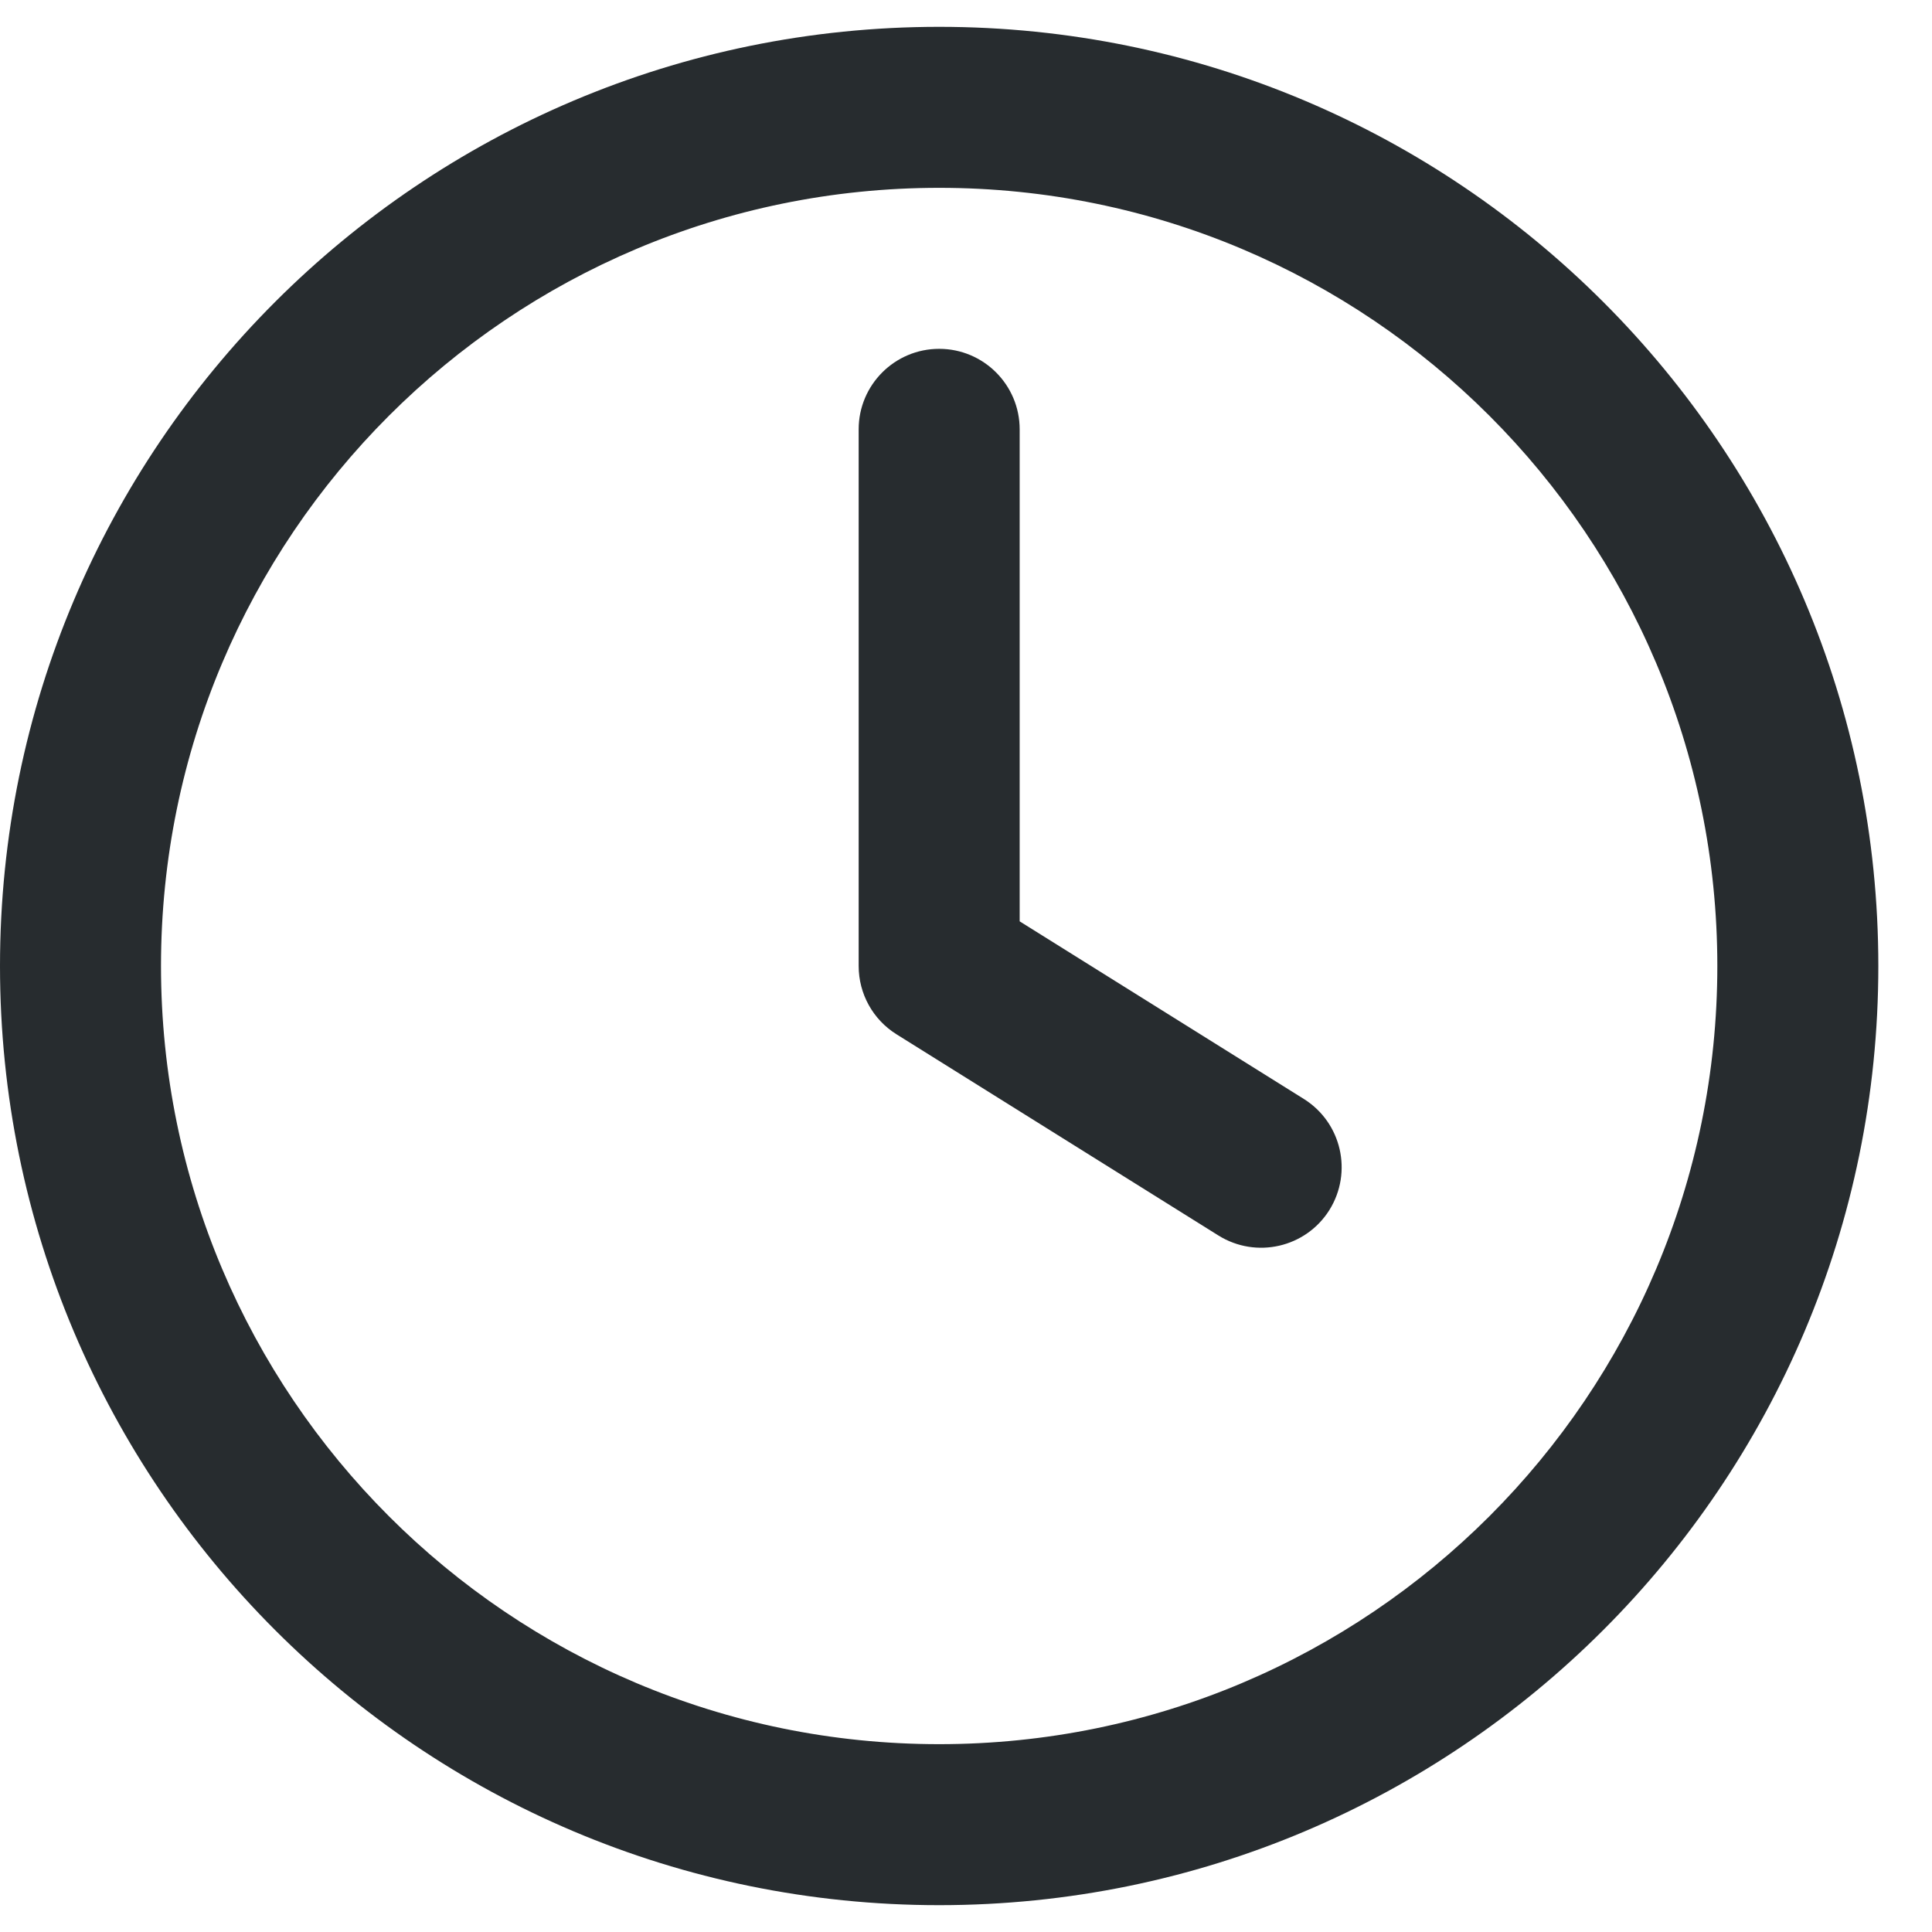
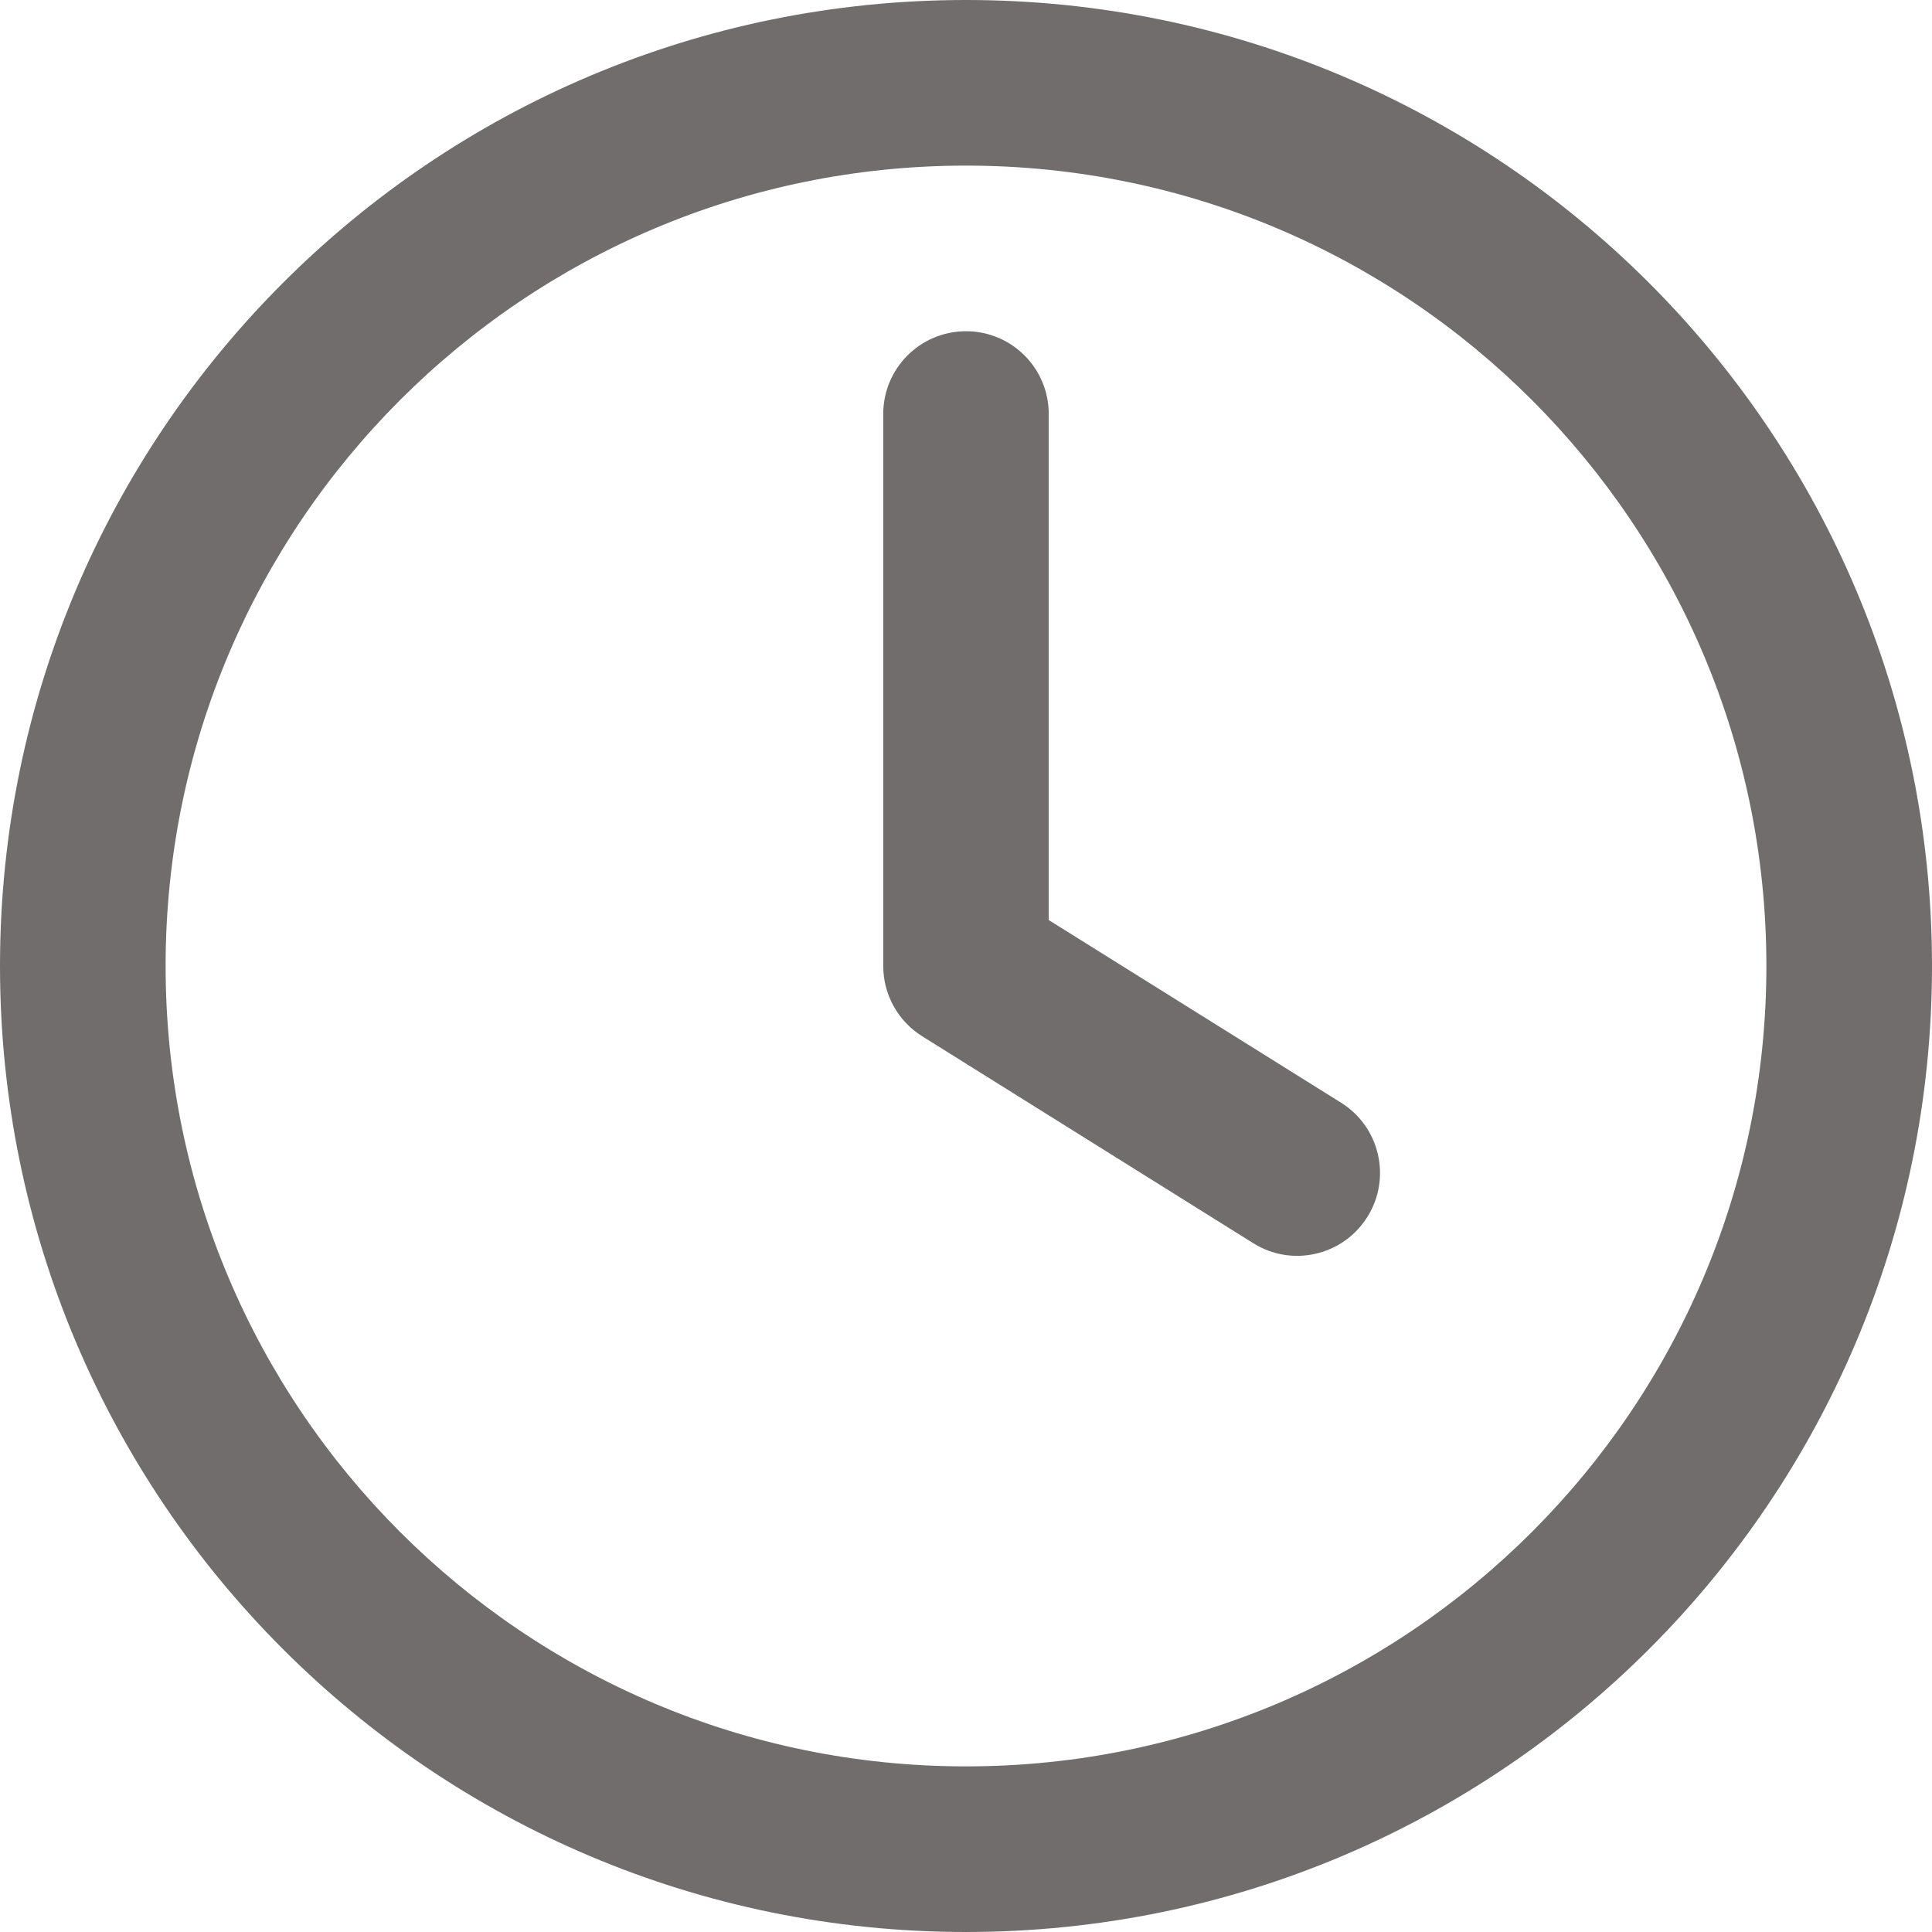
<svg xmlns="http://www.w3.org/2000/svg" width="18" height="18" viewBox="0 0 18 18" fill="none">
-   <path d="M9.5 4C9.5 3.586 9.164 3.25 8.75 3.25C8.336 3.25 8 3.586 8 4V9C8 9.259 8.133 9.499 8.352 9.636L11.352 11.511C11.704 11.73 12.166 11.624 12.386 11.273C12.605 10.921 12.499 10.459 12.148 10.239L9.5 8.584V4Z" fill="#272C2F" />
-   <path fill-rule="evenodd" clip-rule="evenodd" d="M8.75 0.25C3.918 0.25 0 4.168 0 9C0 13.832 3.918 17.75 8.75 17.75C13.582 17.75 17.5 13.832 17.5 9C17.5 4.168 13.582 0.25 8.75 0.25ZM1.5 9C1.5 4.996 4.746 1.75 8.75 1.75C12.754 1.75 16 4.996 16 9C16 13.004 12.754 16.25 8.75 16.25C4.746 16.25 1.5 13.004 1.5 9Z" fill="#272C2F" />
+   <path d="M9.771 3.857C9.771 3.431 9.426 3.086 9 3.086C8.574 3.086 8.229 3.431 8.229 3.857V9C8.229 9.266 8.366 9.513 8.591 9.654L11.677 11.583C12.038 11.809 12.514 11.699 12.74 11.337C12.966 10.976 12.856 10.5 12.495 10.274L9.771 8.572V3.857Z" fill="#716D6D" />
+   <path fill-rule="evenodd" clip-rule="evenodd" d="M9 0C4.029 0 0 4.029 0 9C0 13.971 4.029 18 9 18C13.971 18 18 13.971 18 9C18 4.029 13.971 0 9 0ZM1.543 9C1.543 4.882 4.882 1.543 9 1.543C13.118 1.543 16.457 4.882 16.457 9C16.457 13.118 13.118 16.457 9 16.457C4.882 16.457 1.543 13.118 1.543 9Z" fill="#716D6D" />
</svg>
